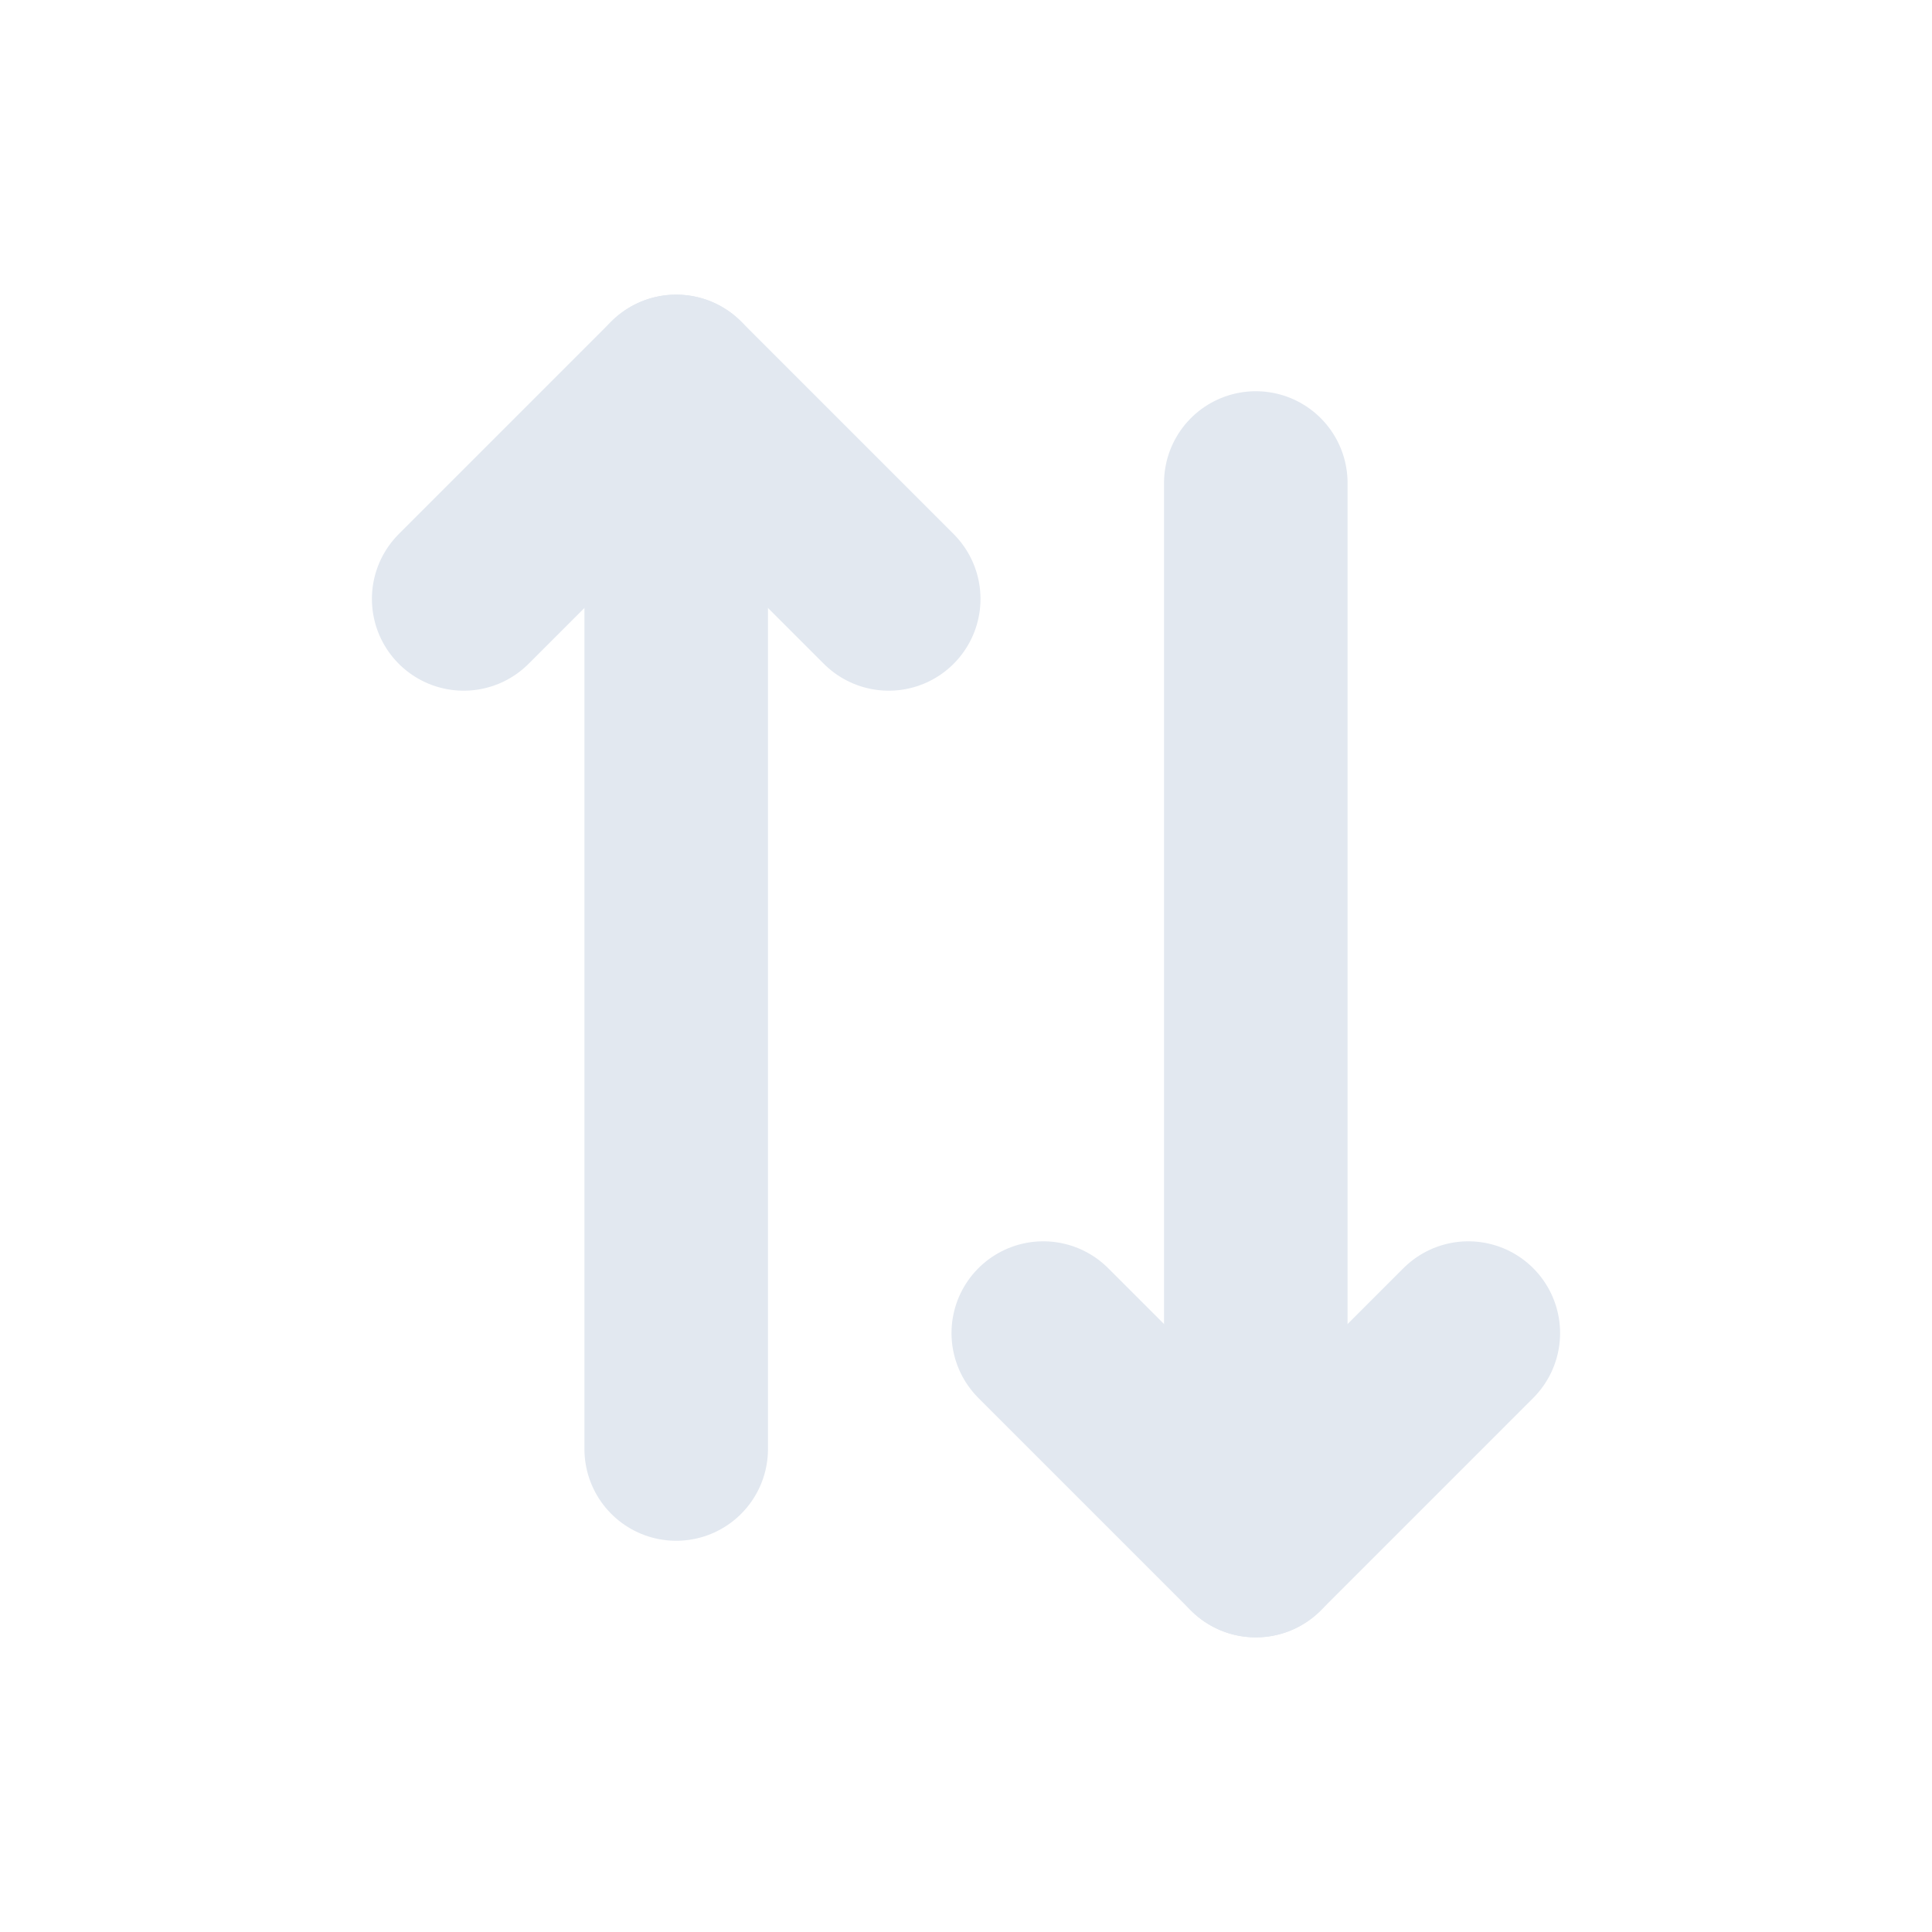
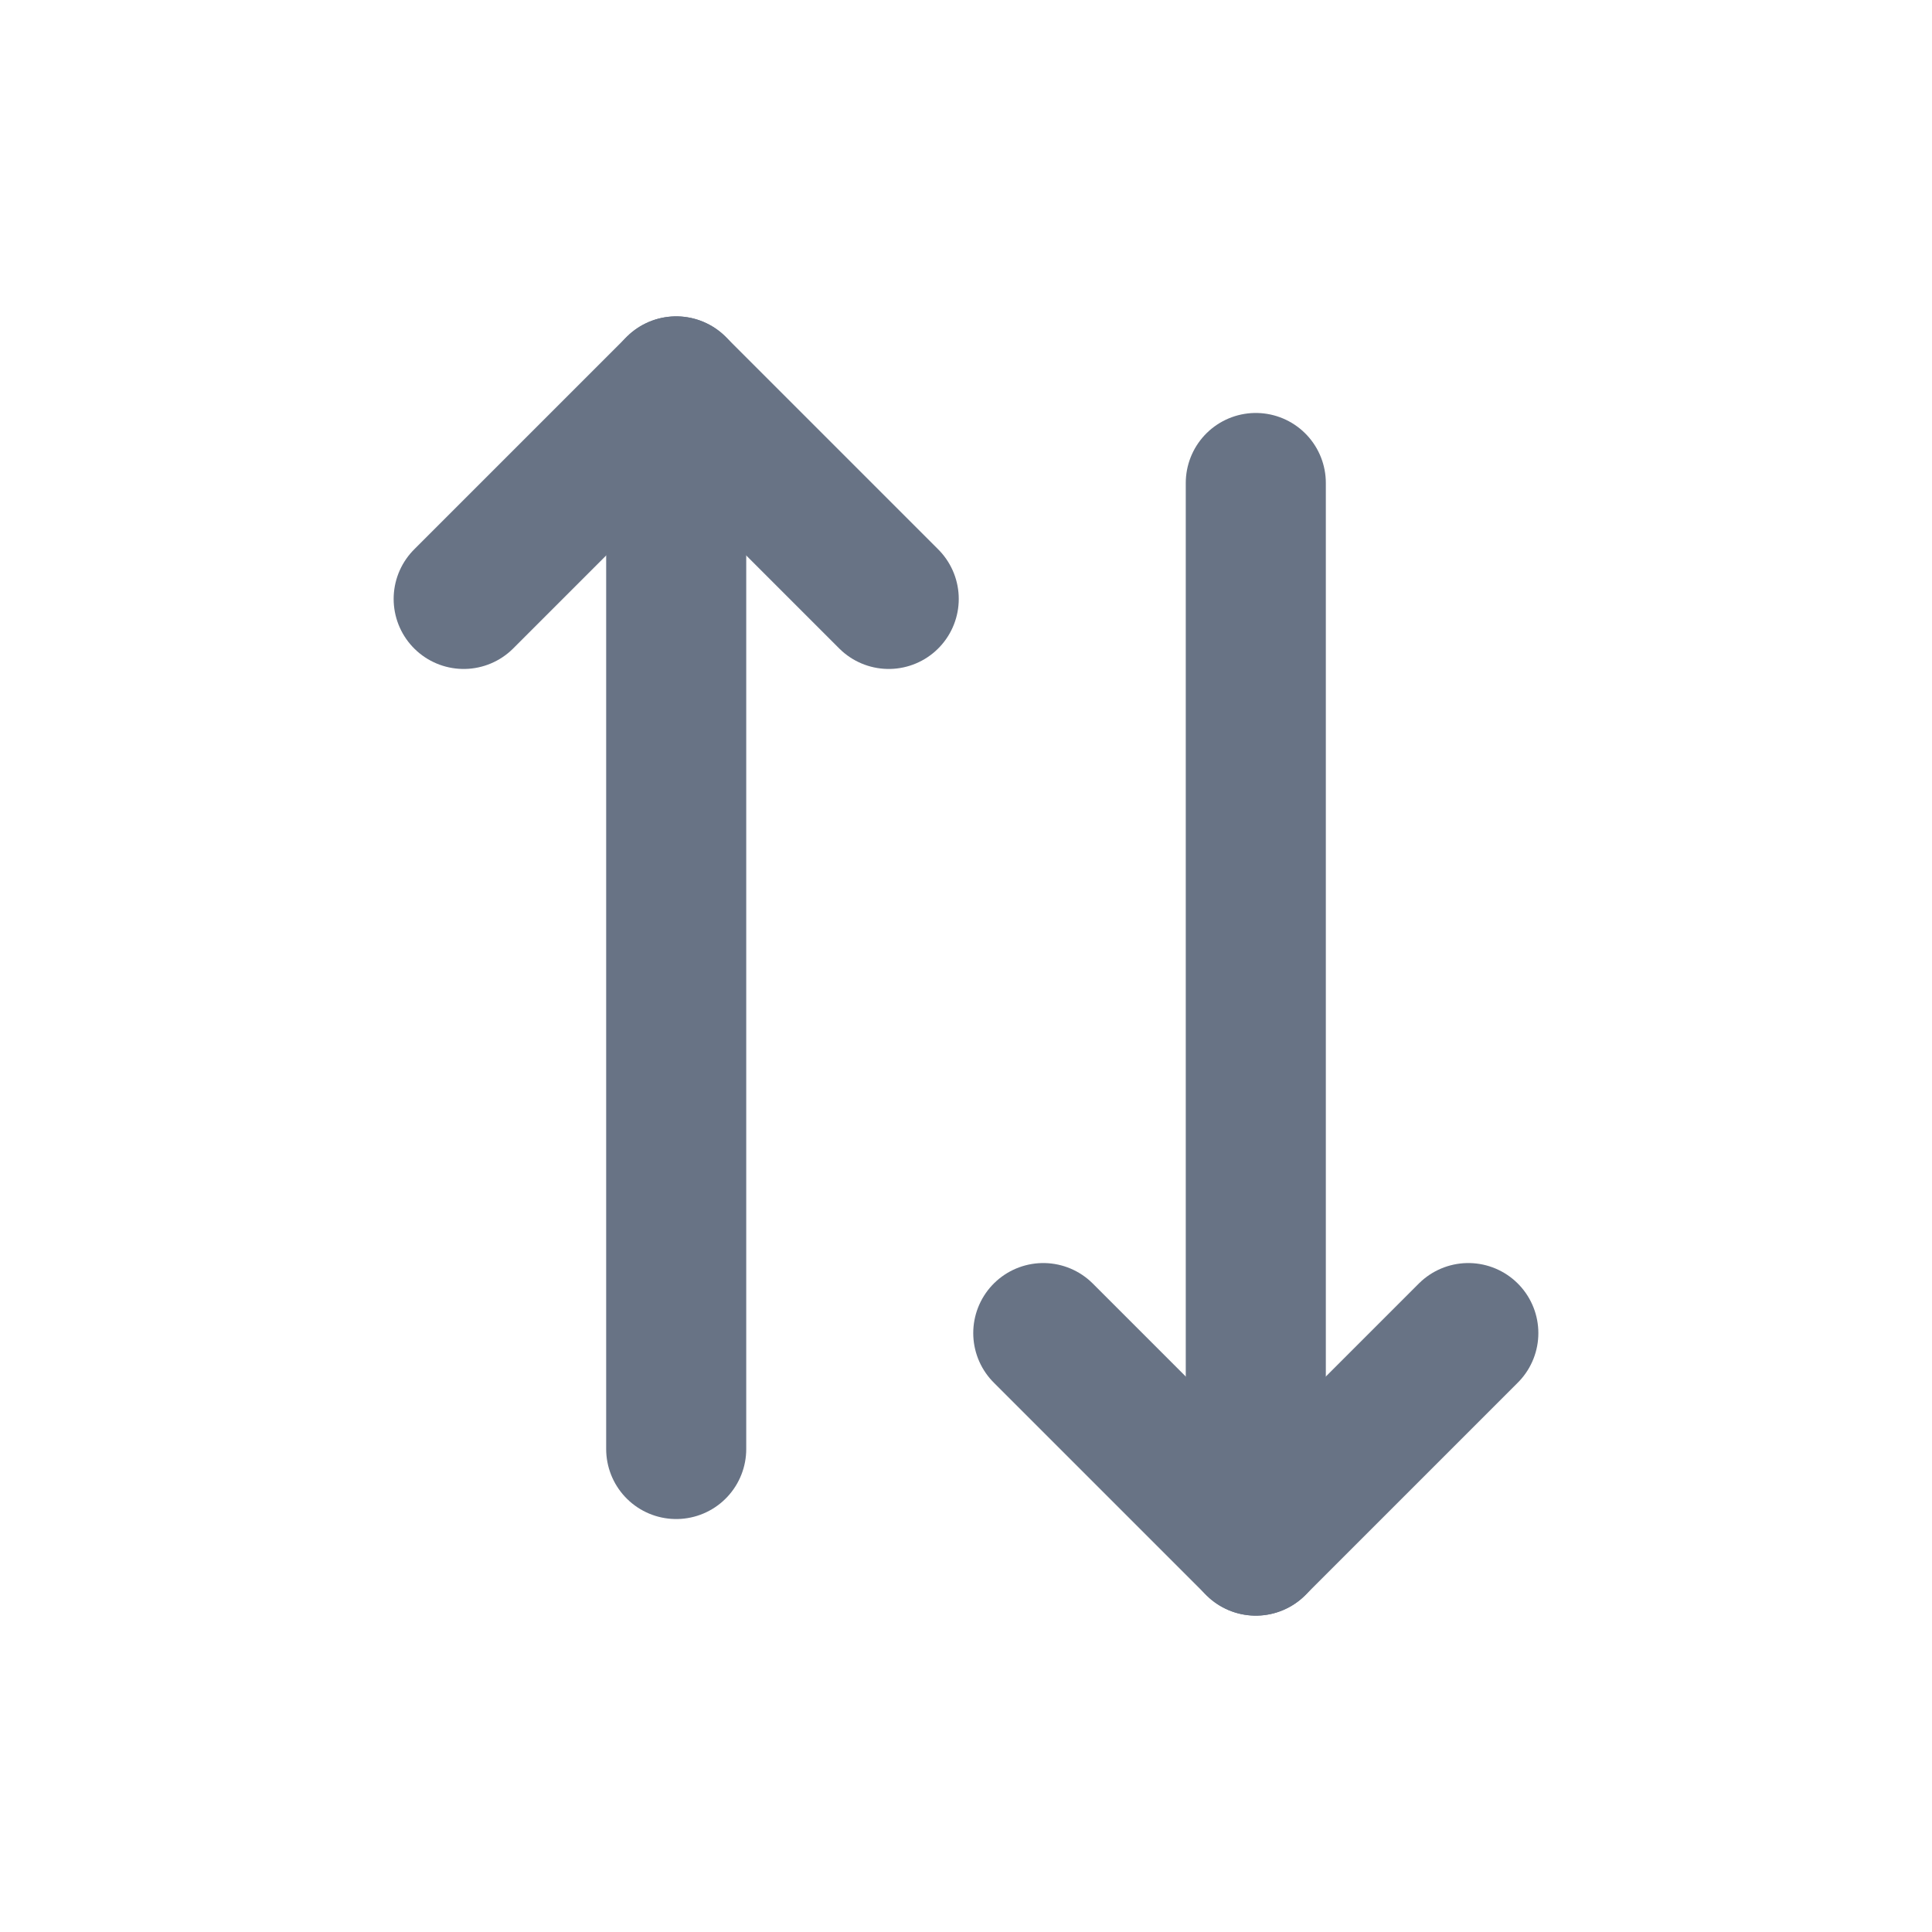
- <svg xmlns="http://www.w3.org/2000/svg" viewBox="0 0 20 20" fill="none" stroke="#e2e8f0" stroke-width="1.9" stroke-linecap="round" stroke-linejoin="round">
+ <svg xmlns="http://www.w3.org/2000/svg" viewBox="0 0 20 20" fill="none" stroke="#687385" stroke-width="1.45" stroke-linecap="round" stroke-linejoin="round">
  <path d="M7 4v11" />
  <path d="m4.8 6.2 2.2-2.2 2.2 2.2" />
  <path d="M13 16V5" />
  <path d="m10.8 13.8 2.2 2.2 2.2-2.2" />
</svg>
